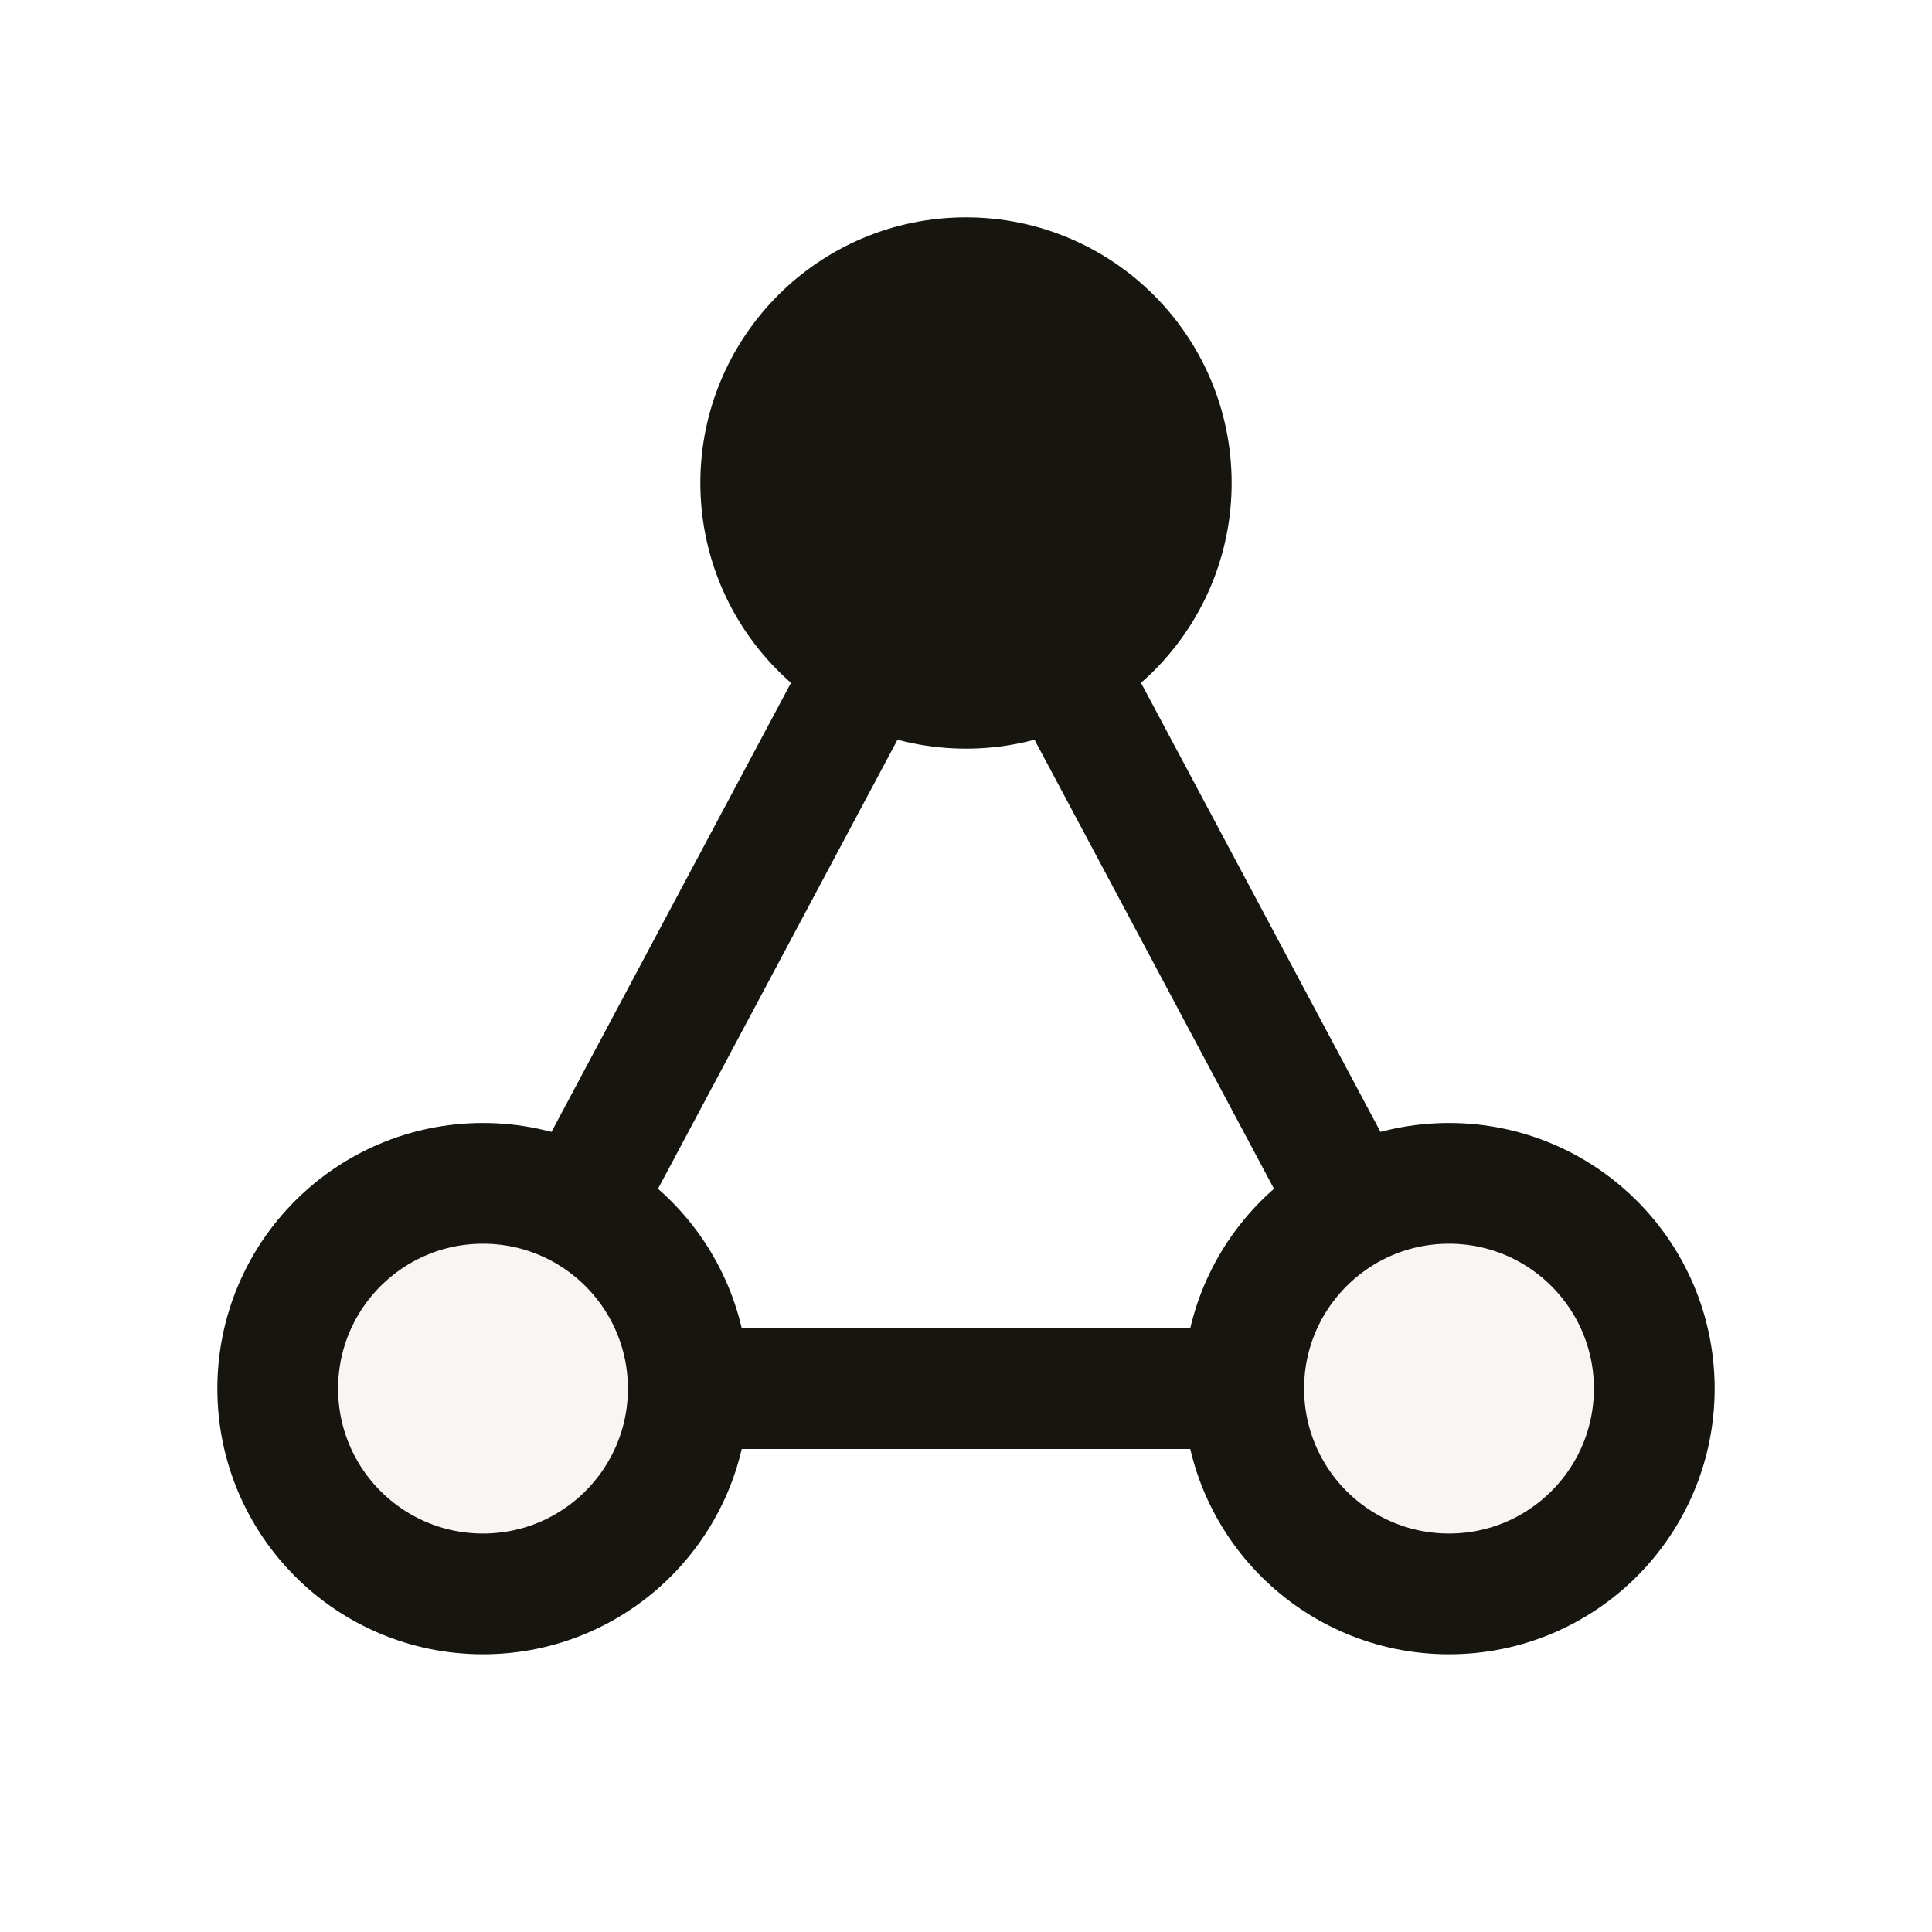
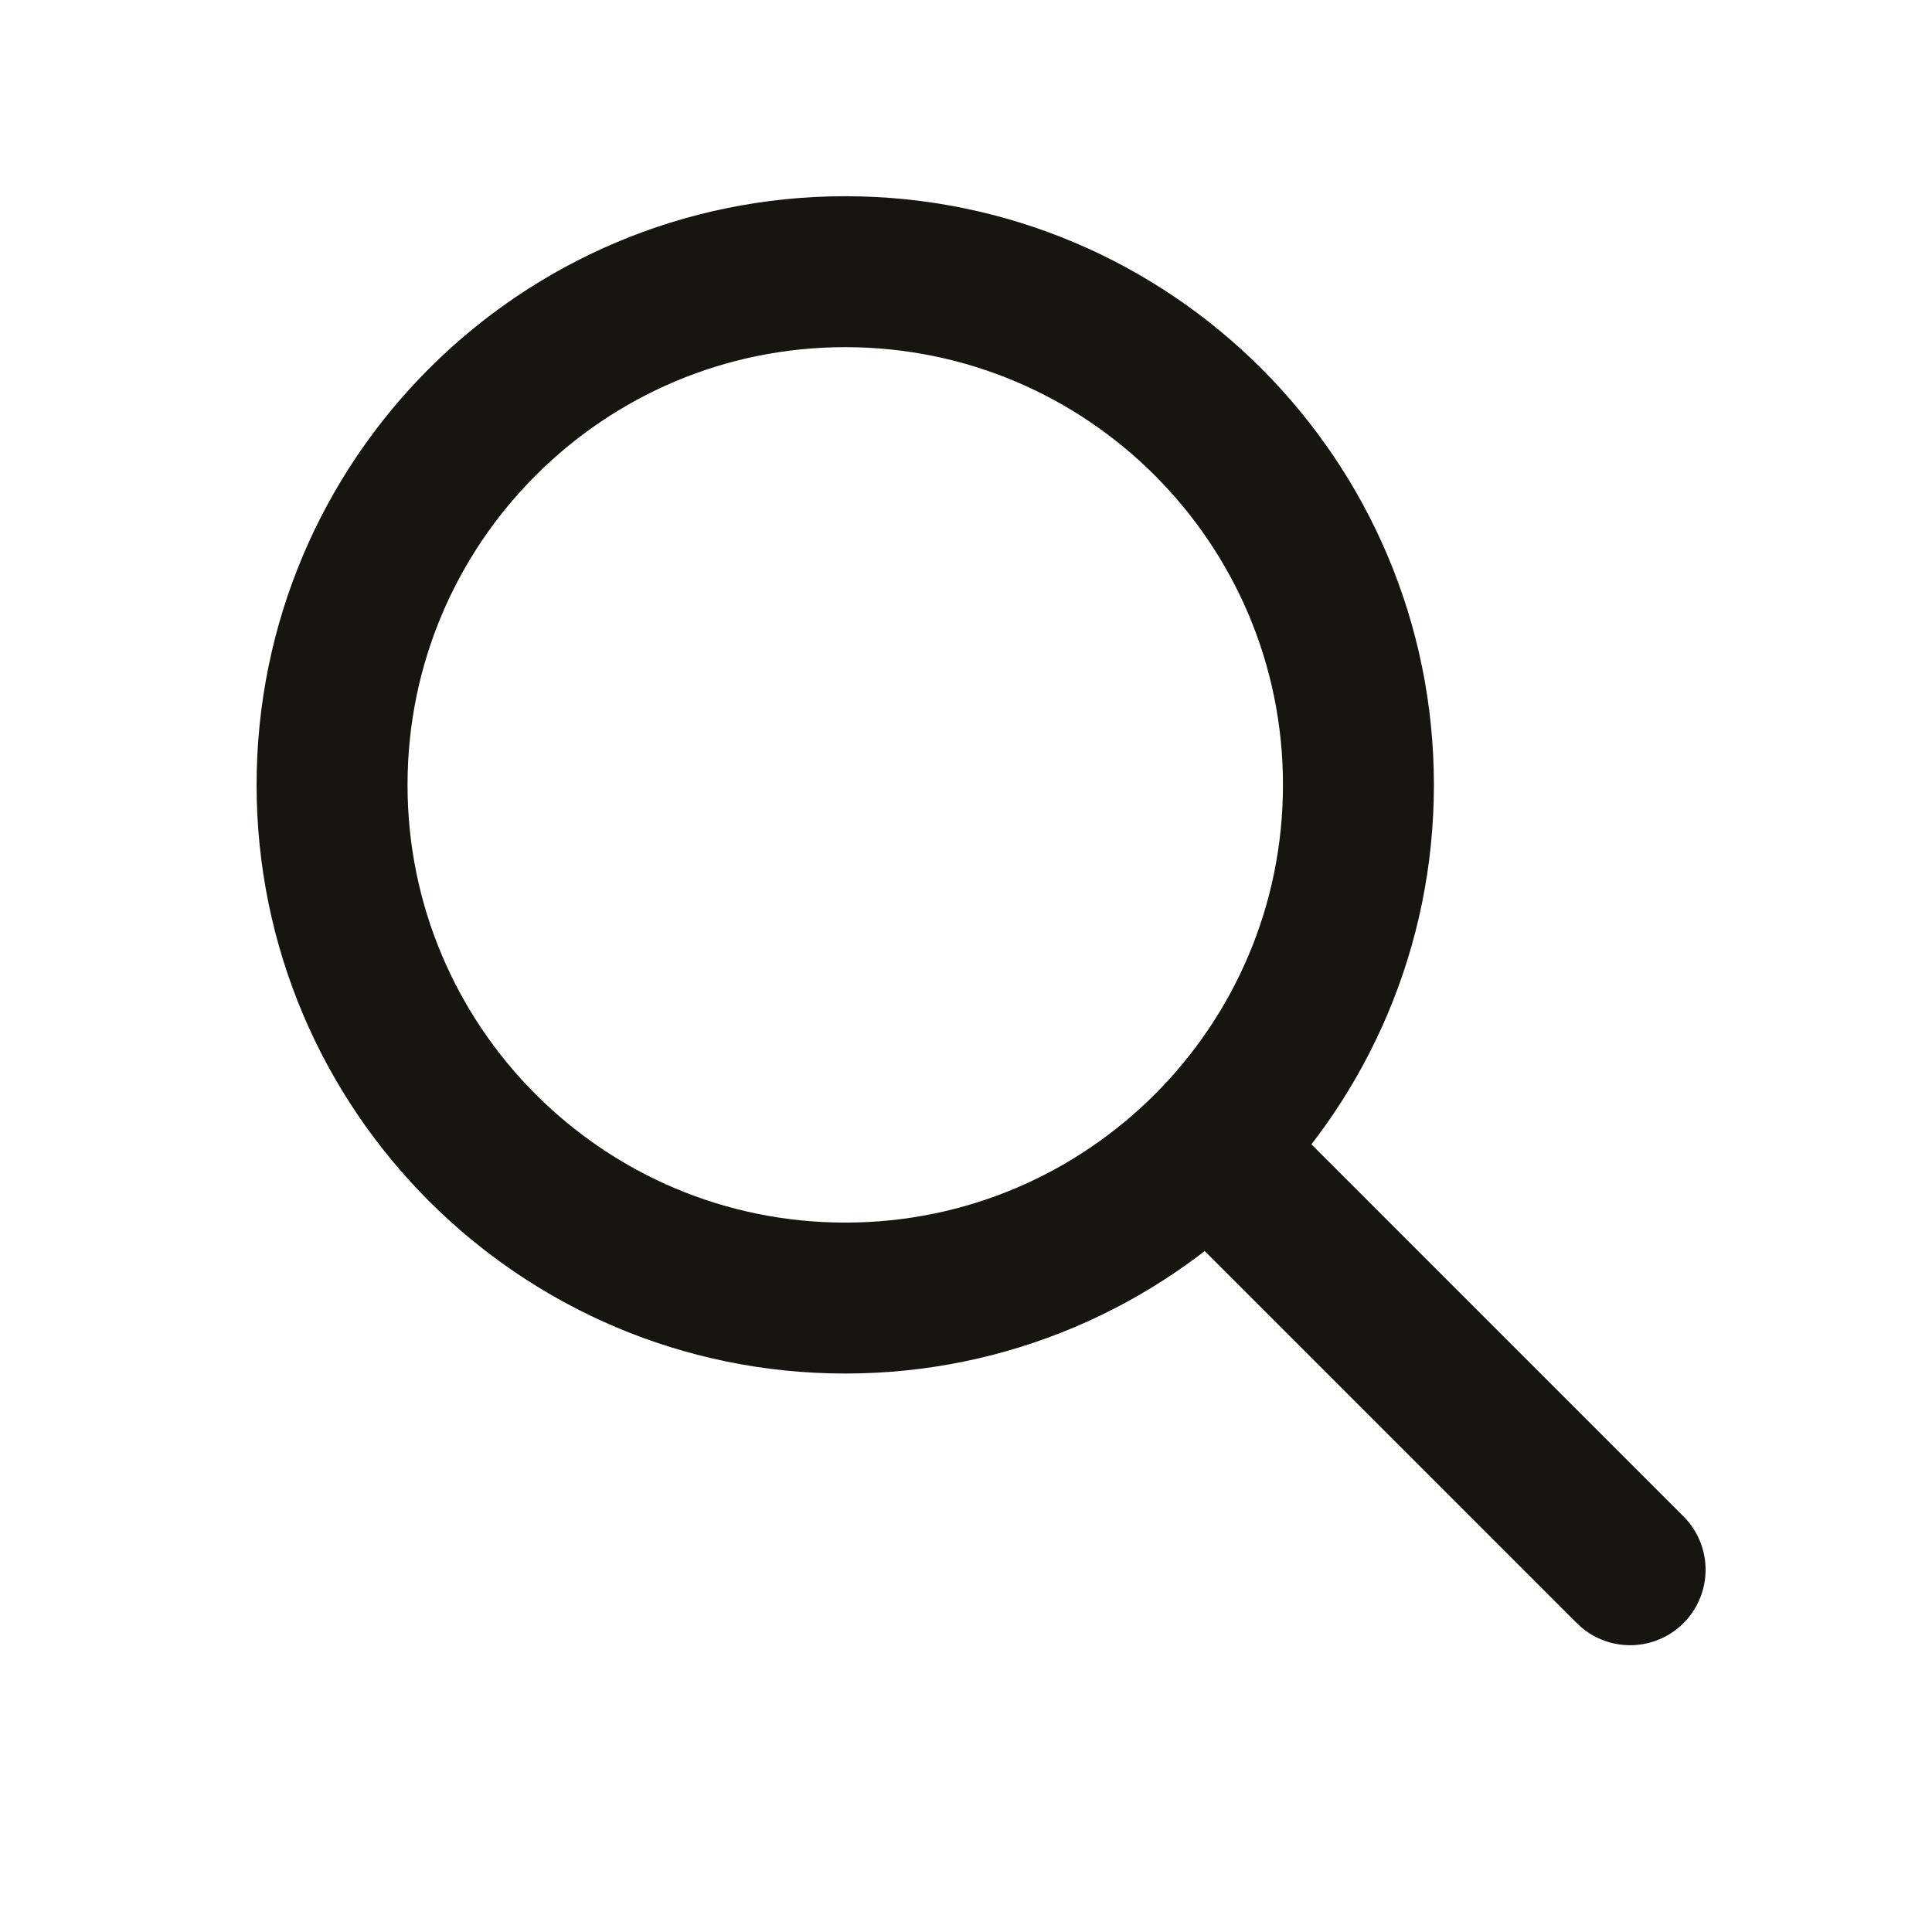
- <svg xmlns="http://www.w3.org/2000/svg" width="24" height="24" viewBox="0 0 32 32" fill="none" stroke="#16150f" stroke-width="2">
-   <line x1="16" y1="8" x2="8" y2="23" />
-   <line x1="16" y1="8" x2="24" y2="23" />
-   <line x1="8" y1="23" x2="24" y2="23" />
-   <circle cx="16" cy="8" r="3.4" fill="#16150f" />
-   <circle cx="8" cy="23" r="3.4" fill="#f7f6f2" />
-   <circle cx="24" cy="23" r="3.4" fill="#f7f6f2" />
+ <svg xmlns="http://www.w3.org/2000/svg" width="24" height="24" viewBox="0 0 32 32" fill="none" stroke="#16150f" stroke-width="2.5" stroke-linecap="round">
+   <circle cx="14" cy="13" r="8.5" />
+   <line x1="20.2" y1="19.2" x2="27" y2="26" />
</svg>
